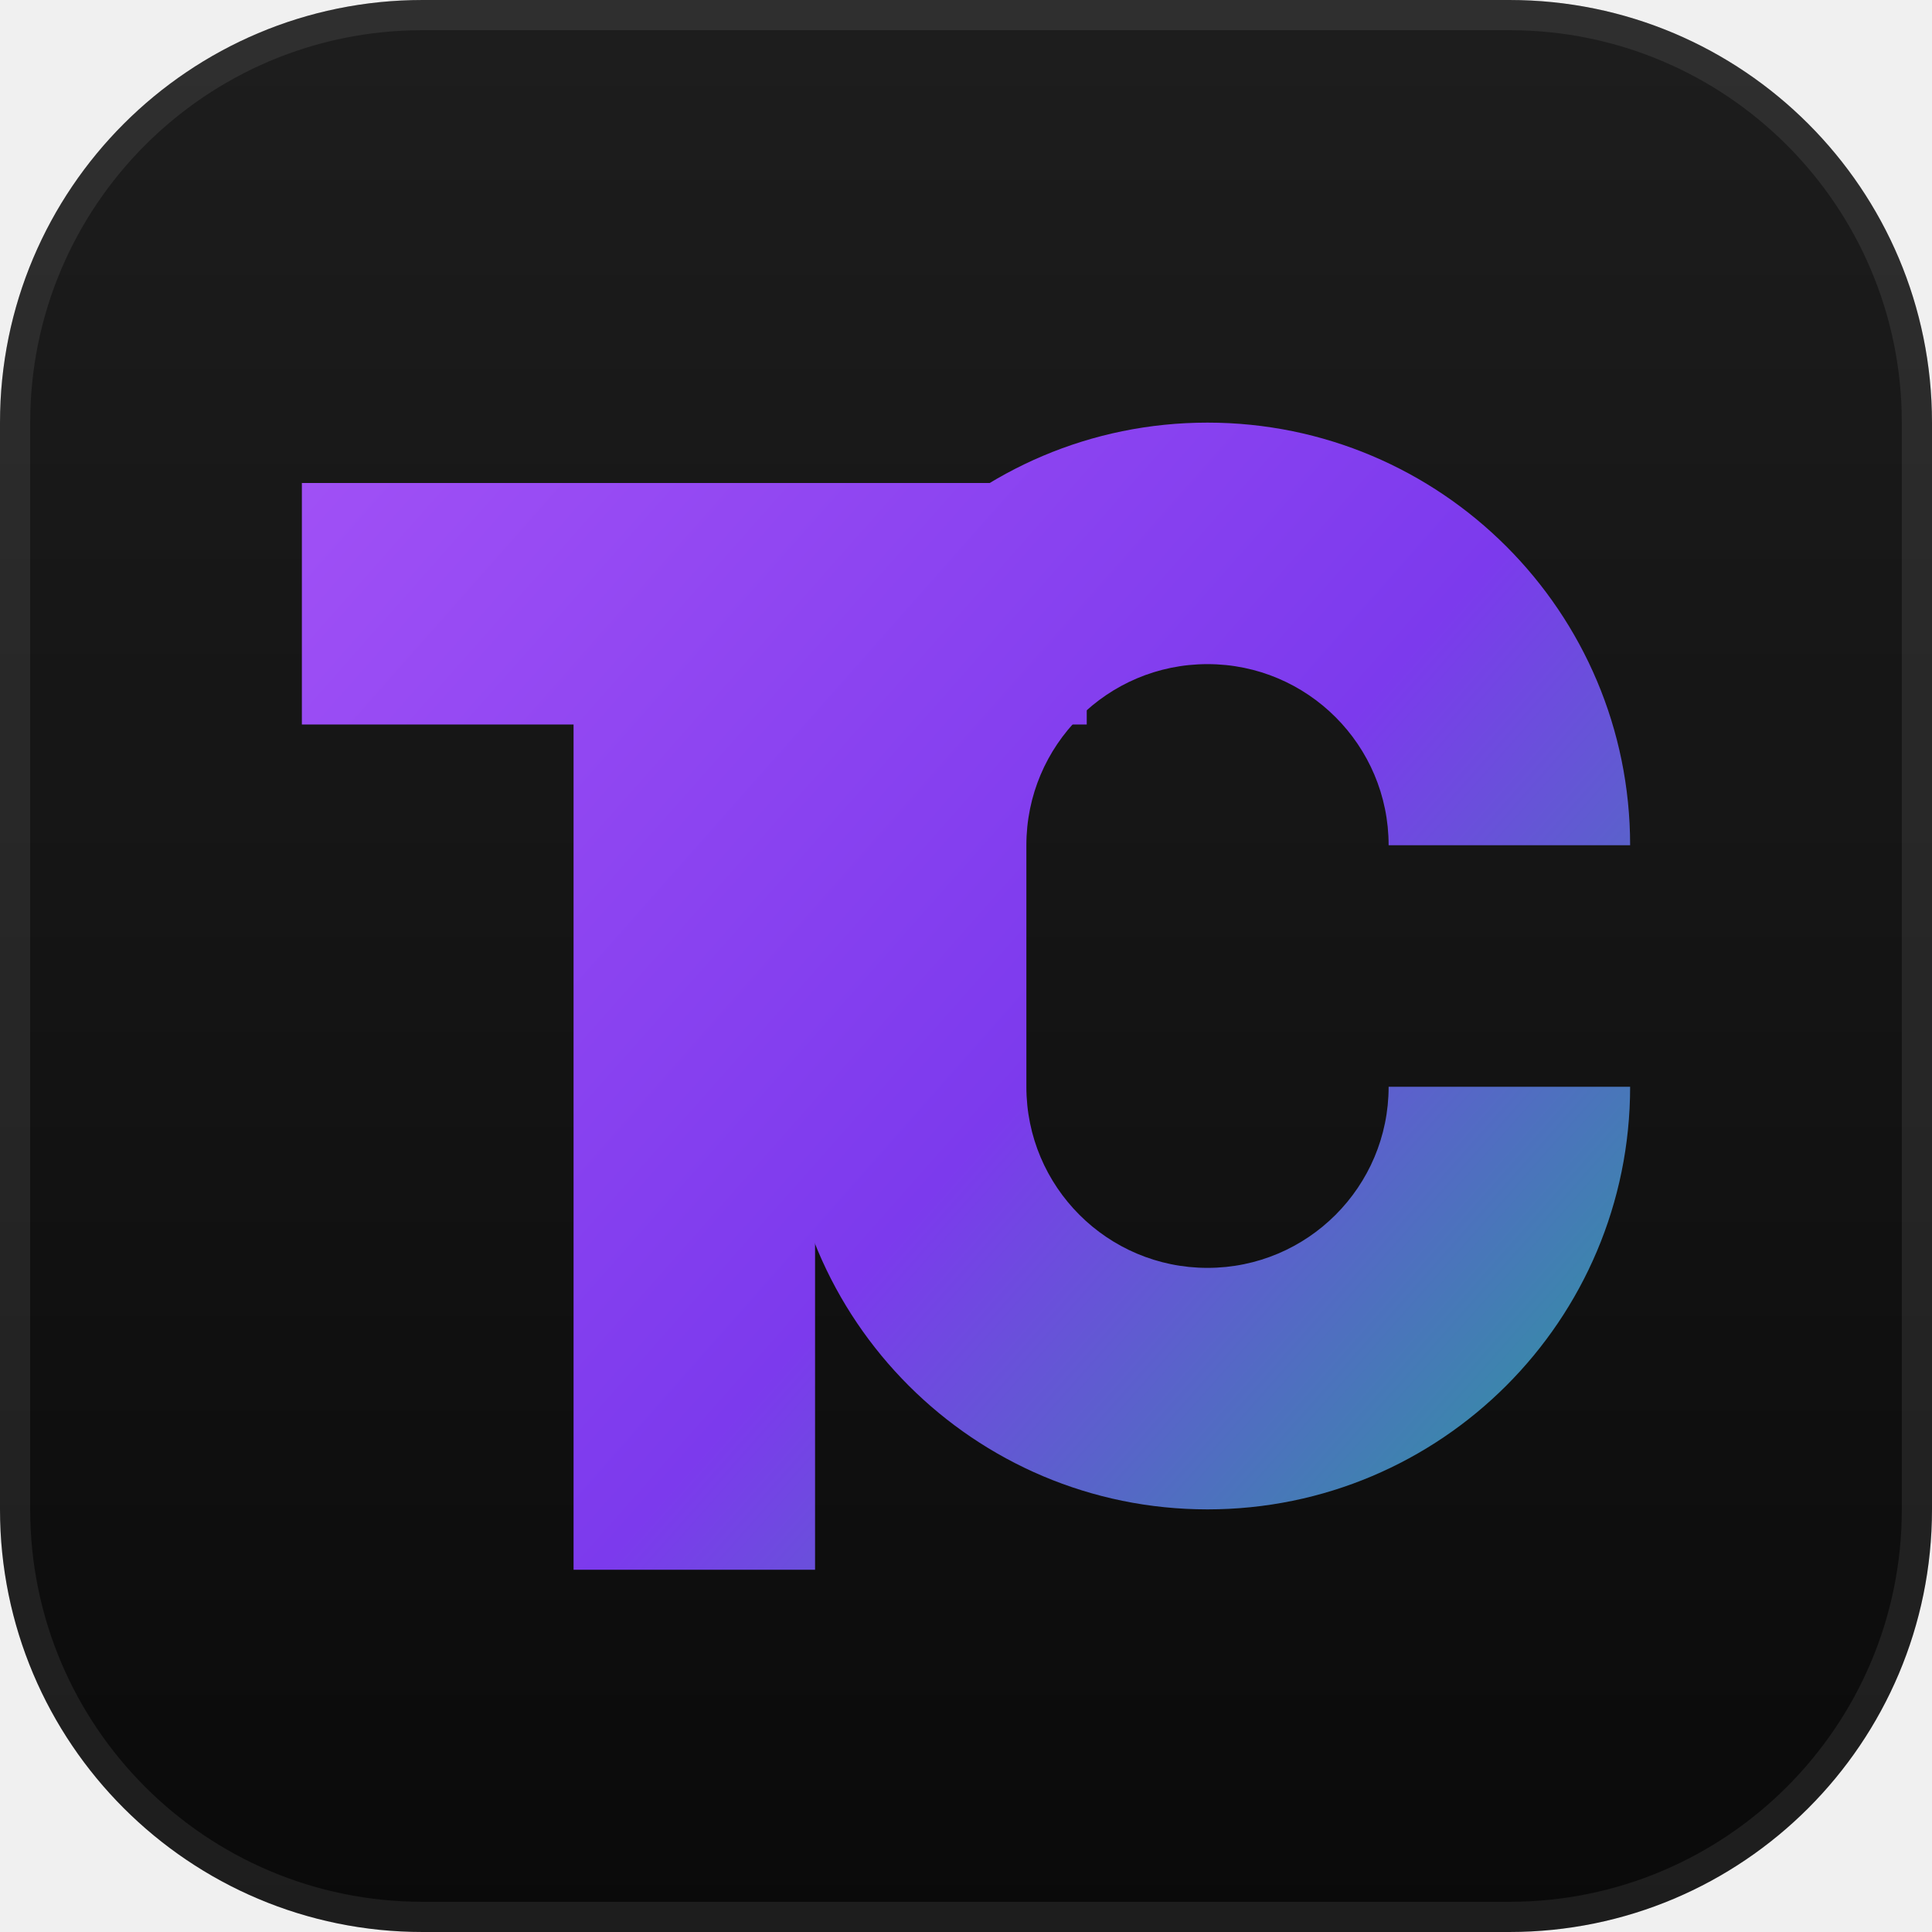
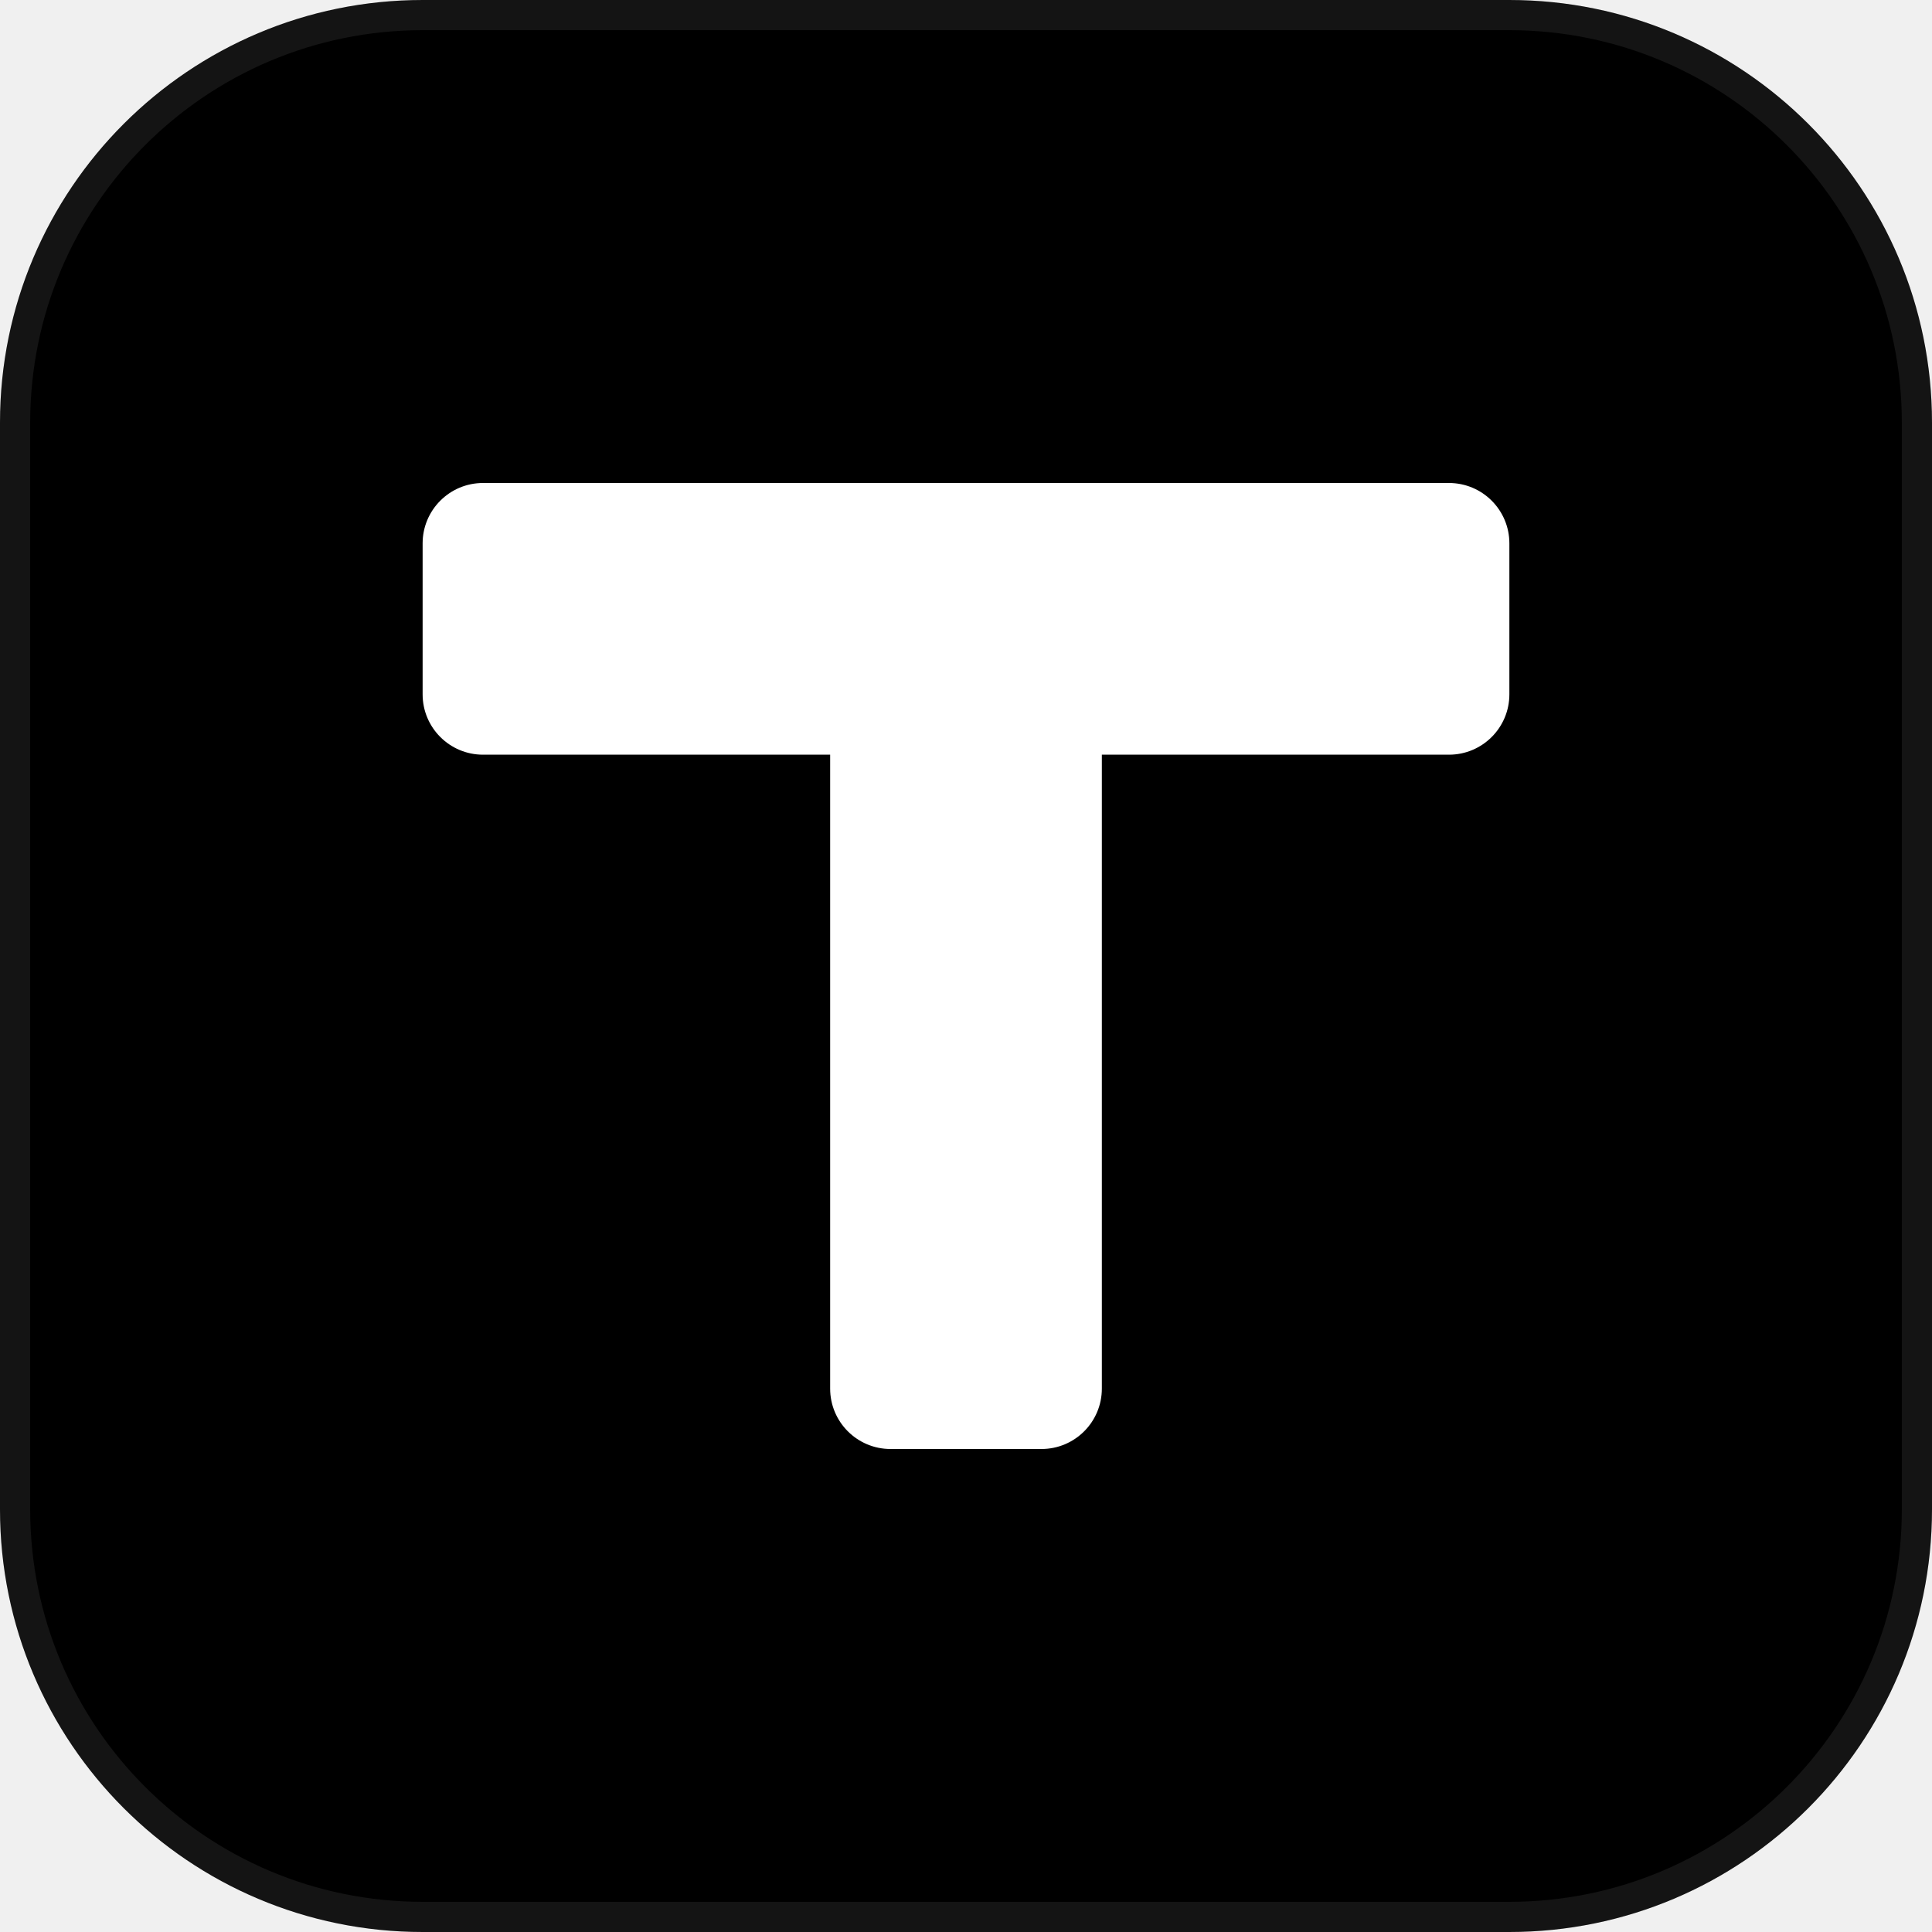
<svg xmlns="http://www.w3.org/2000/svg" viewBox="0 0 64 64" width="64" height="64">
-   <defs>
-     <linearGradient id="brand" x1="6" y1="10" x2="58" y2="56" gradientUnits="userSpaceOnUse">
-       <stop offset="0" stop-color="#a855f7" />
-       <stop offset="0.55" stop-color="#7c3aed" />
-       <stop offset="1" stop-color="#10b981" />
-     </linearGradient>
-     <linearGradient id="sheen" x1="0" y1="0" x2="0" y2="64" gradientUnits="userSpaceOnUse">
-       <stop offset="0" stop-color="#ffffff" stop-opacity="0.08" />
-       <stop offset="1" stop-color="#ffffff" stop-opacity="0" />
-     </linearGradient>
-   </defs>
-   <rect width="64" height="64" rx="14" fill="#0a0a0a" />
-   <rect width="64" height="64" rx="14" fill="url(#sheen)" />
-   <g fill="url(#brand)">
-     <path d="M10 16 h26 v8 h-9 v28 h-8 V24 h-9 z" />
-     <path d="M54 28              a14 14 0 0 0 -14 -14              a14 14 0 0 0 -14 14              v8              a14 14 0 0 0 14 14              a14 14 0 0 0 14 -14              h-8              a6 6 0 0 1 -6 6              a6 6 0 0 1 -6 -6              v-8              a6 6 0 0 1 6 -6              a6 6 0 0 1 6 6 z" />
+   <rect width="64" height="64" rx="14" fill="#000000" />
+   <rect x="0.5" y="0.5" width="63" height="63" rx="13.5" fill="none" stroke="#ffffff" stroke-opacity="0.08" />
+   <g fill="#ffffff">
+     <rect x="14" y="16" width="36" height="9" rx="2" />
+     <rect x="27.5" y="16" width="9" height="32" rx="2" />
  </g>
-   <rect x="0.5" y="0.5" width="63" height="63" rx="13.5" fill="none" stroke="#ffffff" stroke-opacity="0.08" />
</svg>
